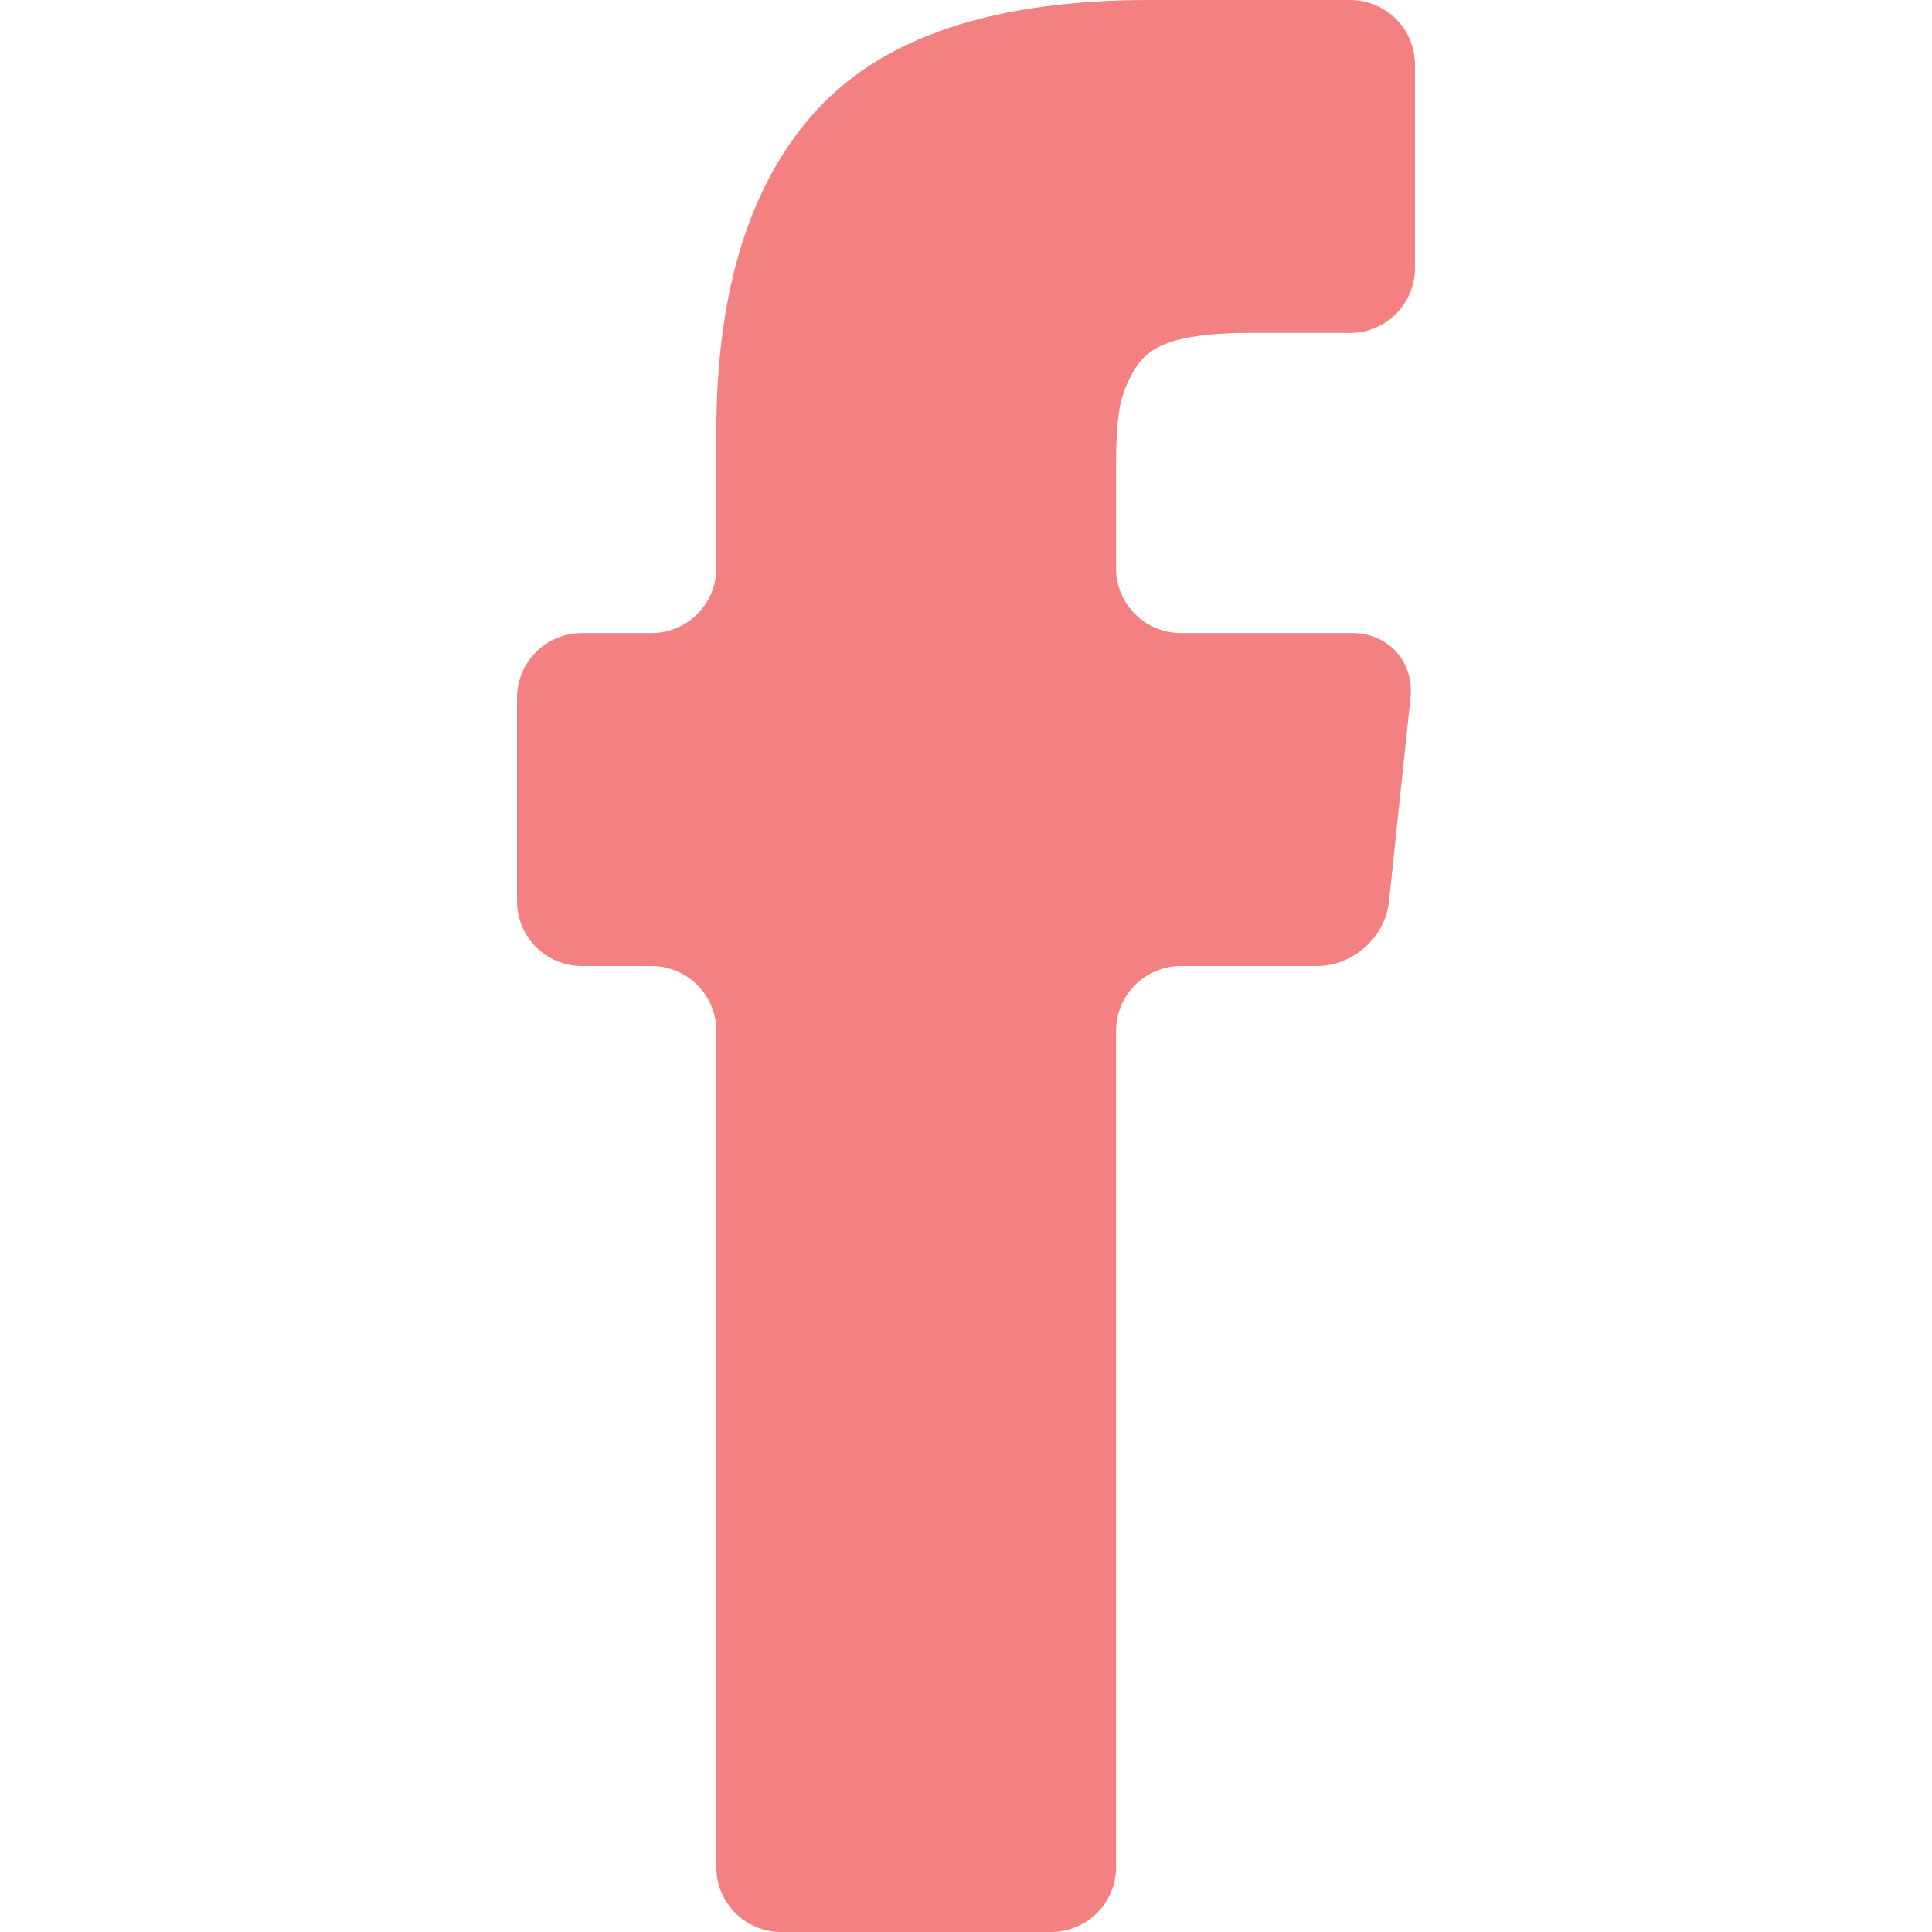
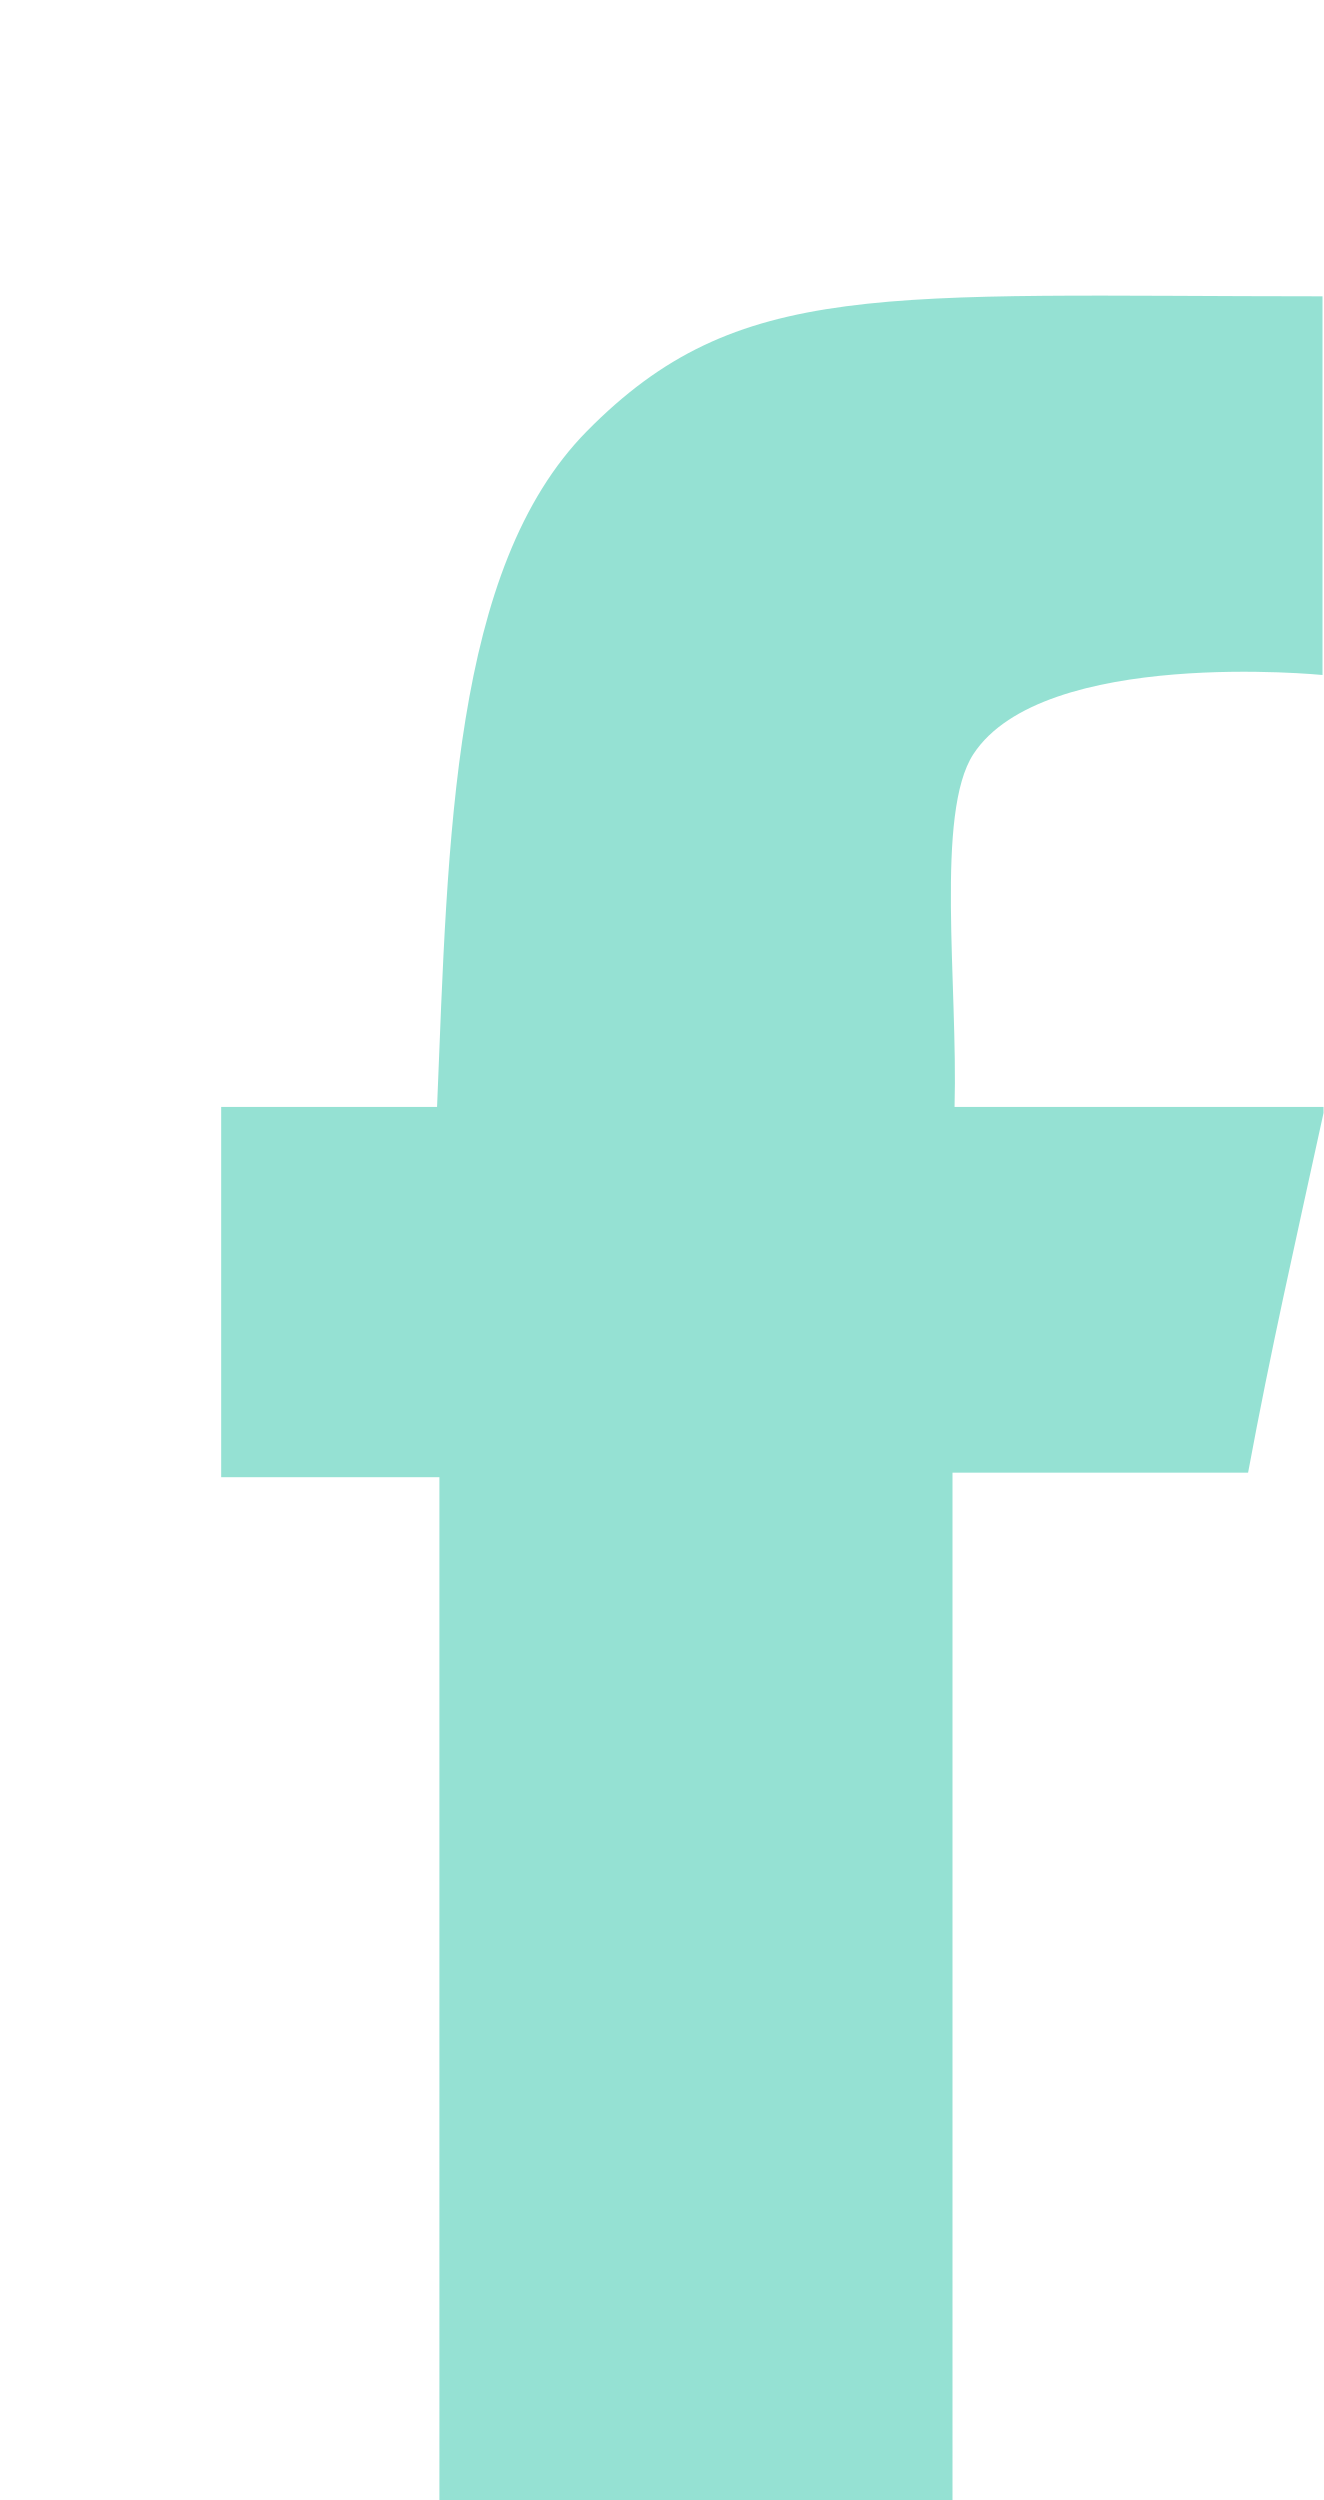
- <svg xmlns="http://www.w3.org/2000/svg" version="1.1" id="Capa_1" x="0px" y="0px" width="546.773px" height="546.773px" viewBox="0 0 546.773 546.773" style="enable-background:new 0 0 546.773 546.773;" xml:space="preserve">
-   <g>
+ <svg xmlns="http://www.w3.org/2000/svg" id="SvgjsSvg25760" width="9" height="17" version="1.1" viewBox="0 0 9 17" fill="#95e1d3" opacity="1">
+   <defs id="SvgjsDefs25761" />
+   <svg version="1.1" width="9" height="17">
    <g>
-       <path style="fill:#f38181;" d="M382.1,0h-56.953c-43.574,0-74.872,10.343-93.893,31.022c-19.027,20.686-28.532,51.151-28.532,91.408v38.373    c0,10.141-8.219,18.36-18.36,18.36H164.68c-10.141,0-18.36,8.219-18.36,18.36v57.503c0,10.141,8.219,18.36,18.36,18.36h19.682    c10.141,0,18.36,8.219,18.36,18.36v236.666c0,10.141,8.219,18.36,18.36,18.36h76.414c10.141,0,18.36-8.22,18.36-18.36V291.747    c0-10.142,8.22-18.36,18.36-18.36h38.592c10.142,0,19.224-8.176,20.289-18.256l6.095-57.712    c1.065-10.085-6.291-18.256-16.433-18.256h-48.549c-10.141,0-18.36-8.219-18.36-18.36v-28.752c0-7.075,0.331-12.552,0.997-16.426    c0.661-3.868,2.154-7.681,4.48-11.445c2.319-3.757,6.083-6.358,11.279-7.797c5.195-1.438,12.111-2.16,20.734-2.16h28.752    c10.141,0,18.359-8.219,18.359-18.36V18.36C400.459,8.219,392.24,0,382.1,0z" />
+       <path fill="#95e1d3" stroke="none" paint-order="stroke fill markers" fill-rule="evenodd" d=" M 8.993 2.015 C 8.993 2.937 8.993 4.59 8.993 4.59 C 8.993 4.59 7.095 4.401 6.619 5.128 C 6.359 5.527 6.514 6.691 6.491 7.527 C 7.319 7.527 8.18 7.527 9.009 7.527 C 8.796 8.505 8.644 9.167 8.487 10.014 C 7.77 10.014 6.477 10.014 6.477 10.014 C 6.477 10.014 6.477 18.016 6.477 18.016 C 6.477 18.016 4.104 18.016 2.988 18.016 C 2.989 15.549 2.987 12.671 2.988 10.045 C 2.446 10.045 2.045 10.045 1.504 10.045 C 1.504 9.122 1.504 8.45 1.504 7.527 C 2.029 7.527 2.446 7.527 2.972 7.527 C 3.047 5.686 3.075 3.862 3.99 2.933 C 5.018 1.889 5.998 2.015 8.993 2.015 Z" />
    </g>
-   </g>
-   <g>
- </g>
-   <g>
- </g>
-   <g>
- </g>
-   <g>
- </g>
-   <g>
- </g>
-   <g>
- </g>
-   <g>
- </g>
-   <g>
- </g>
-   <g>
- </g>
-   <g>
- </g>
-   <g>
- </g>
-   <g>
- </g>
-   <g>
- </g>
-   <g>
- </g>
-   <g>
- </g>
+   </svg>
</svg>
